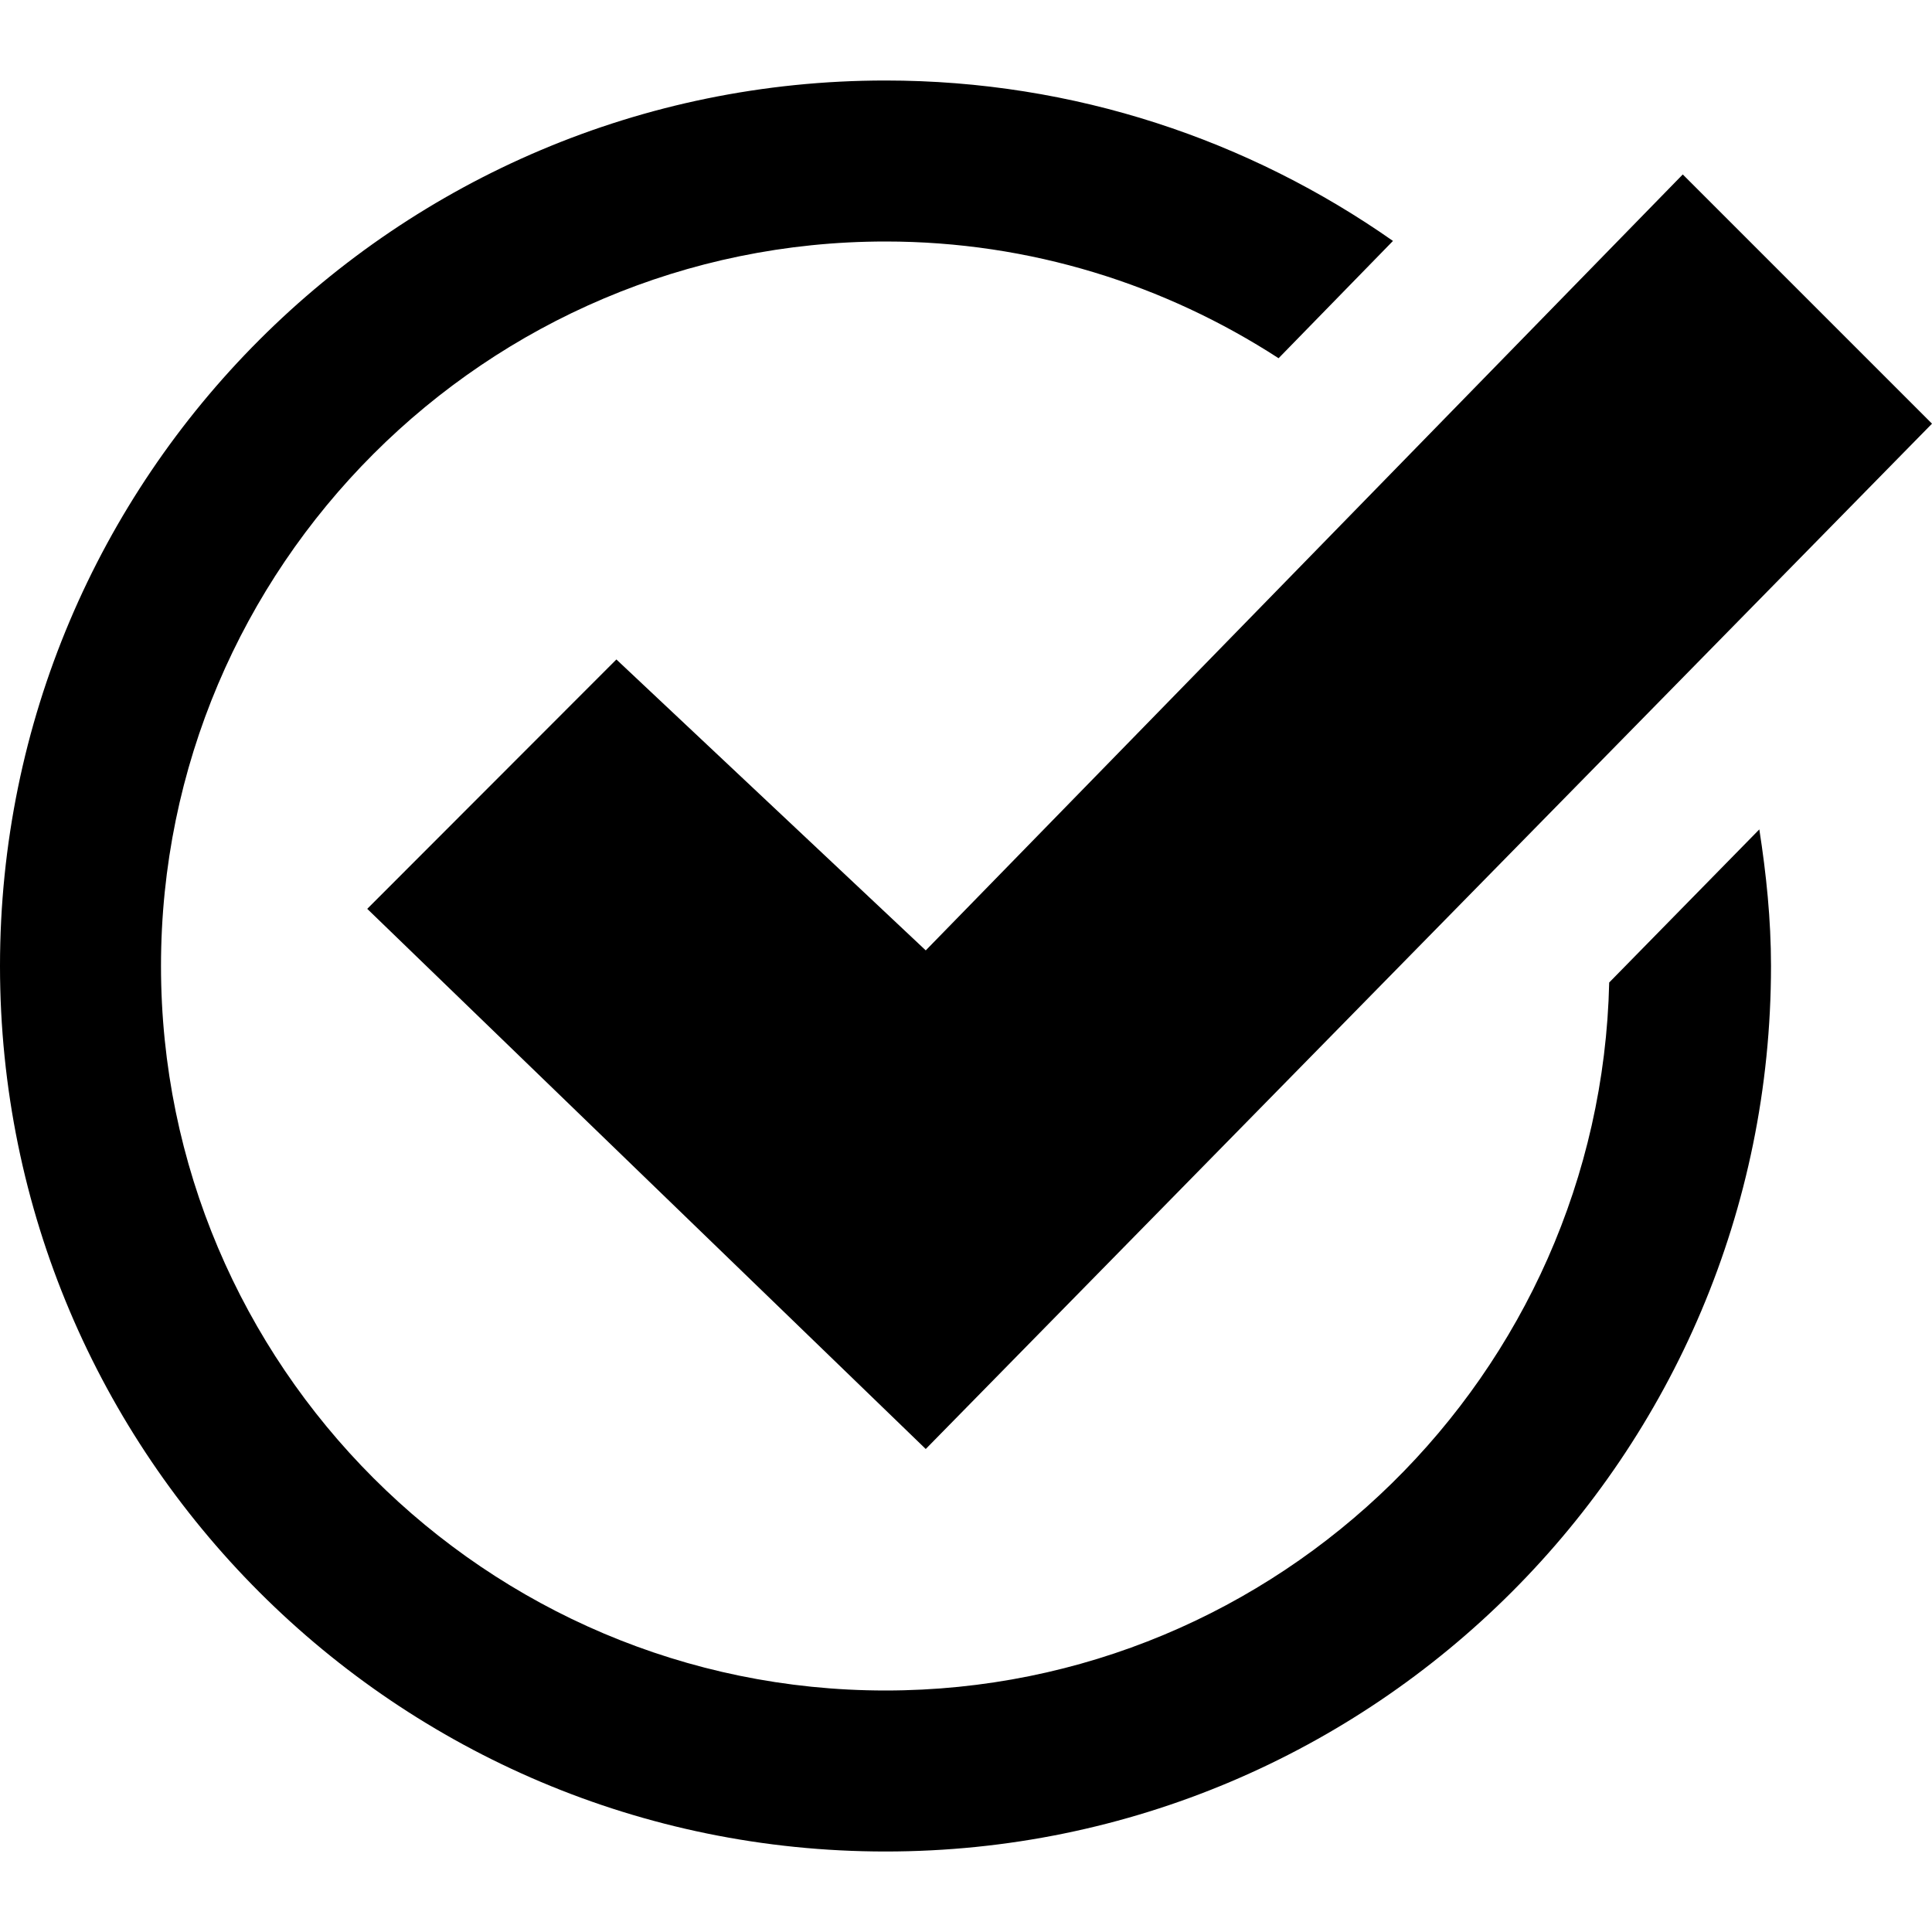
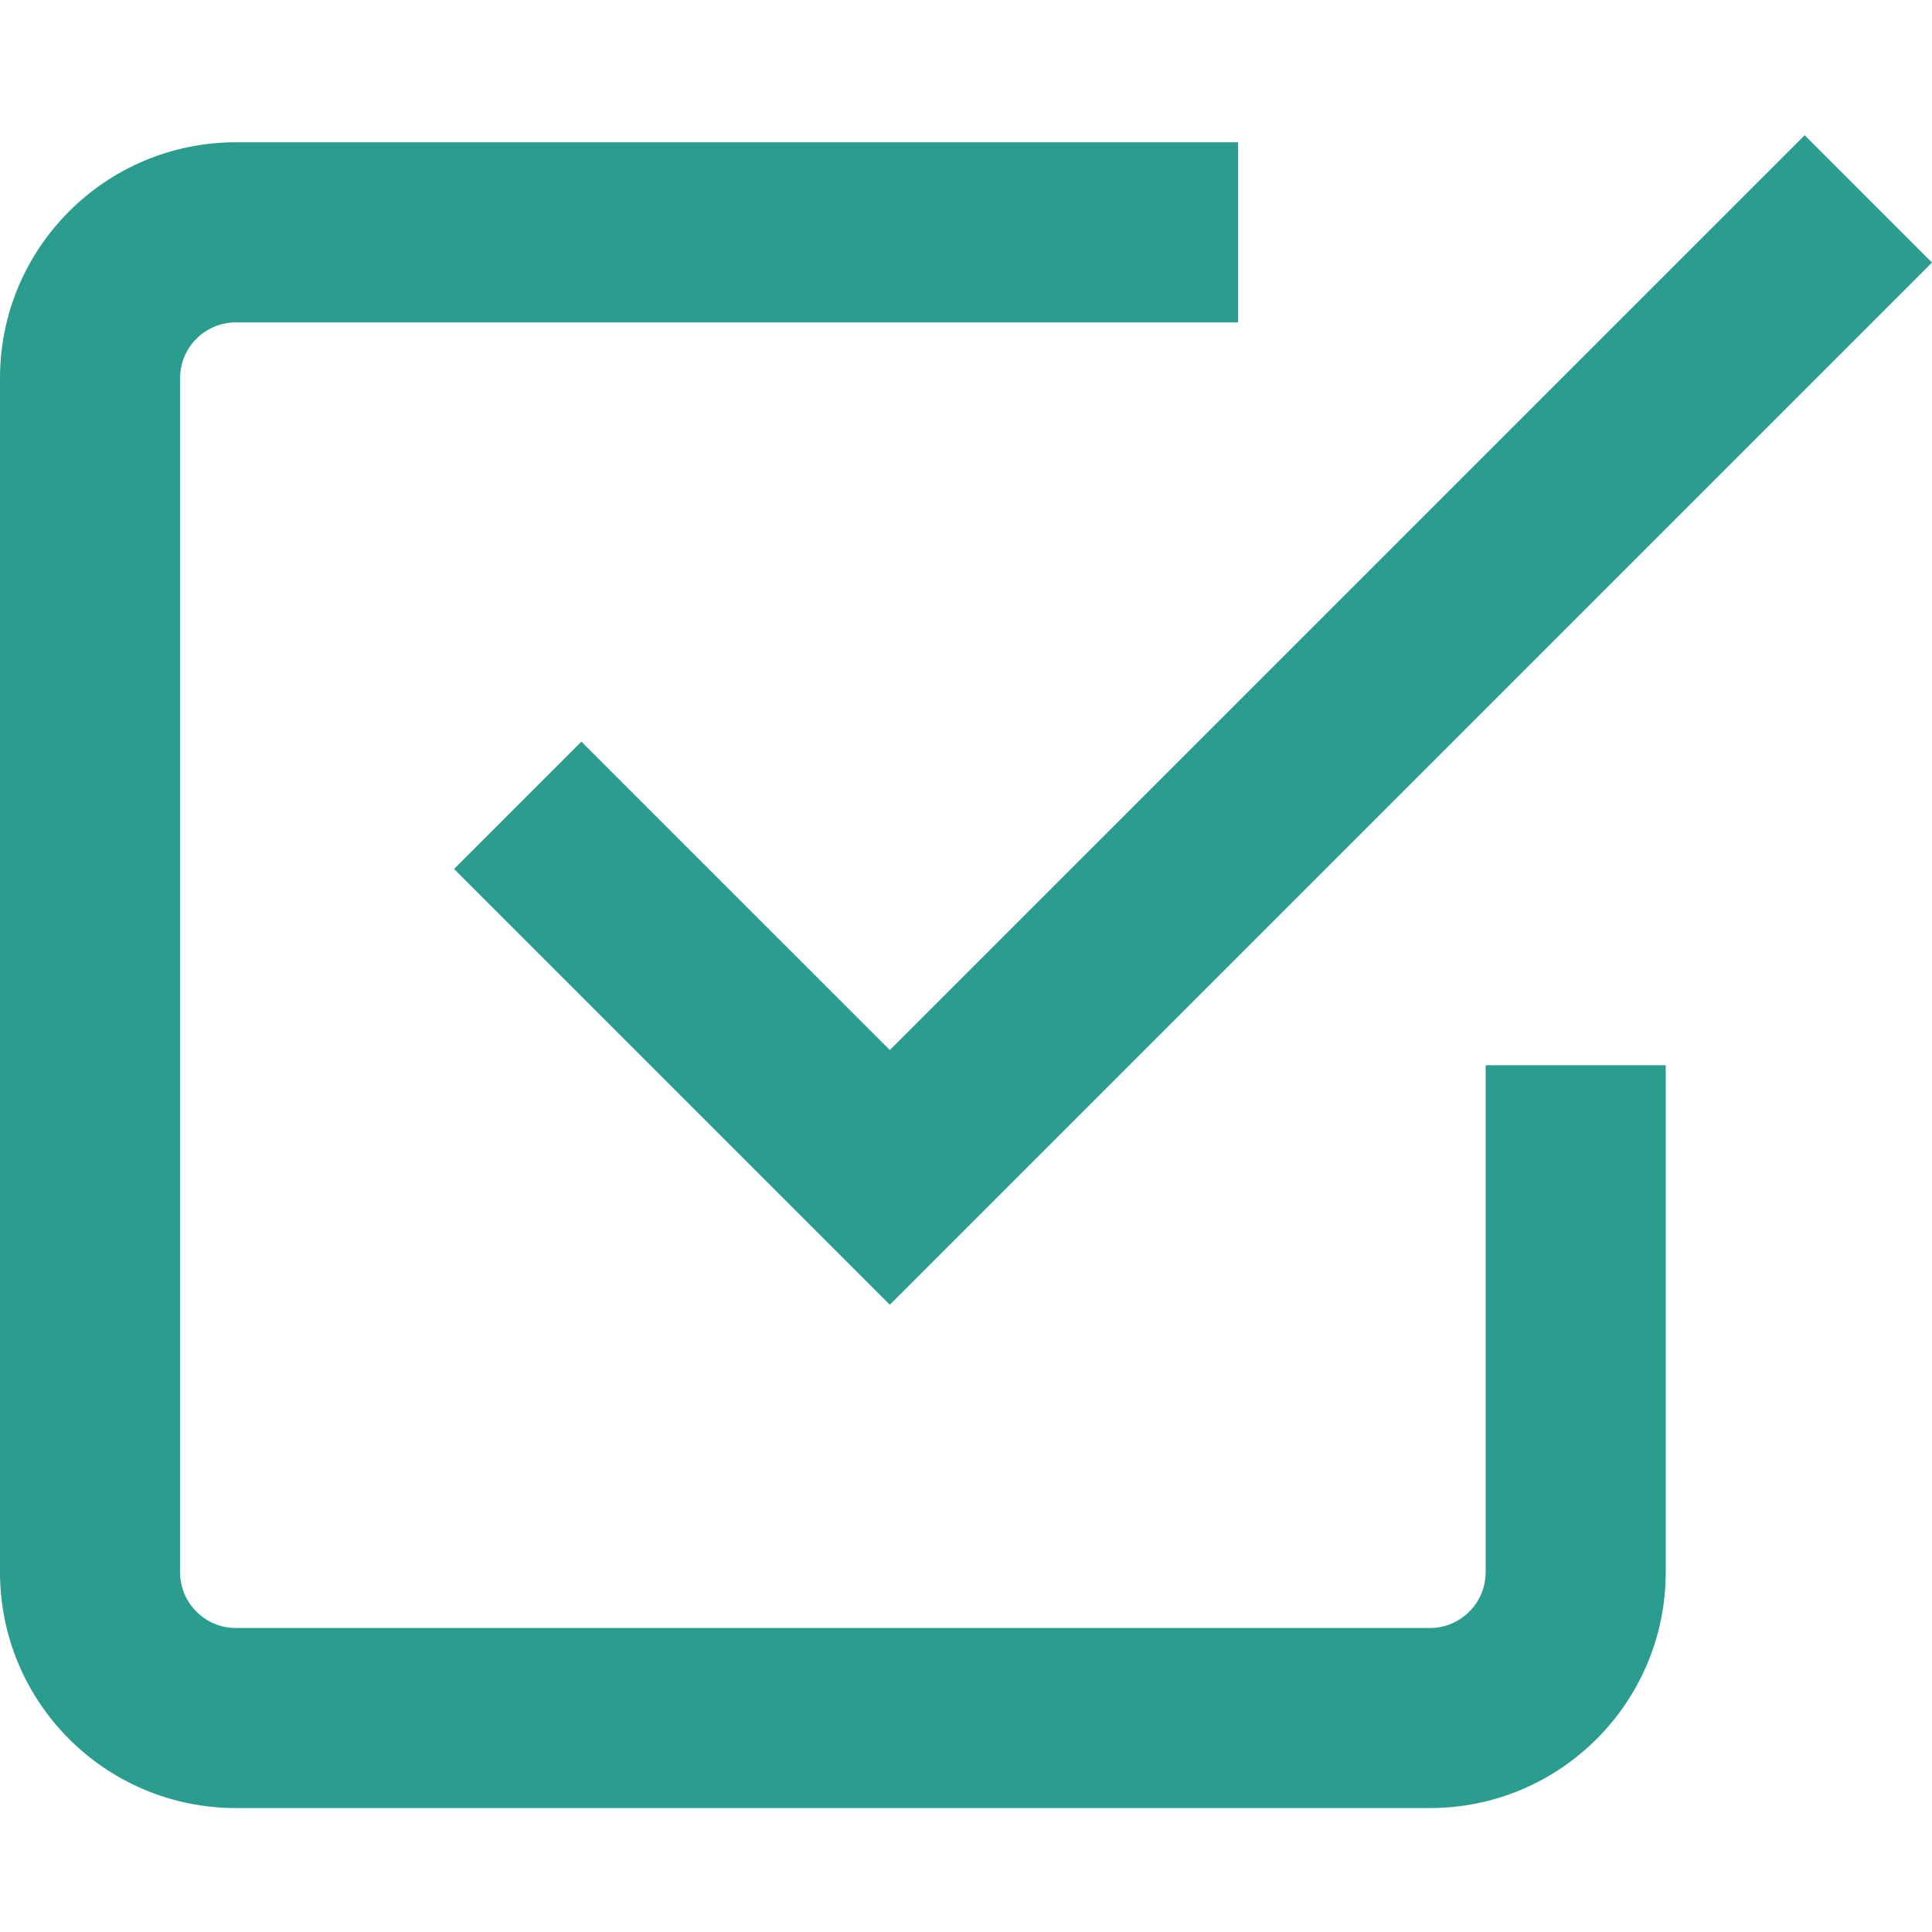
- <svg xmlns="http://www.w3.org/2000/svg" width="24" height="24" viewBox="0 0 24 24">
-   <path d="M21.855 10.303c.086.554.145 1.118.145 1.697 0 6.075-4.925 11-11 11s-11-4.925-11-11 4.925-11 11-11c2.348 0 4.518.741 6.304 1.993l-1.421 1.457c-1.408-.913-3.083-1.45-4.883-1.45-4.963 0-9 4.038-9 9s4.037 9 9 9c4.894 0 8.879-3.928 8.99-8.795l1.865-1.902zm-.951-8.136l-9.404 9.639-3.843-3.614-3.095 3.098 6.938 6.71 12.5-12.737-3.096-3.096z" />
+ <svg xmlns="http://www.w3.org/2000/svg" width="40" height="40" viewBox="0 0 40 40" fill="none">
+   <path d="M30.759 22.054V32.55C30.759 33.188 30.242 33.706 29.604 33.706H4.884C4.246 33.706 3.728 33.188 3.728 32.55V7.831C3.728 7.192 4.246 6.675 4.884 6.675H25.632V2.946H4.884C2.186 2.946 0 5.132 0 7.831V32.55C0 35.248 2.186 37.434 4.884 37.434H29.603C32.302 37.434 34.487 35.248 34.487 32.55V22.054H30.759Z" fill="#2A9D8F" />
+   <path d="M18.423 27.013L9.401 17.991L12.037 15.355L18.423 21.74L37.364 2.8L40 5.436L18.423 27.013Z" fill="#2A9D8F" />
</svg>
